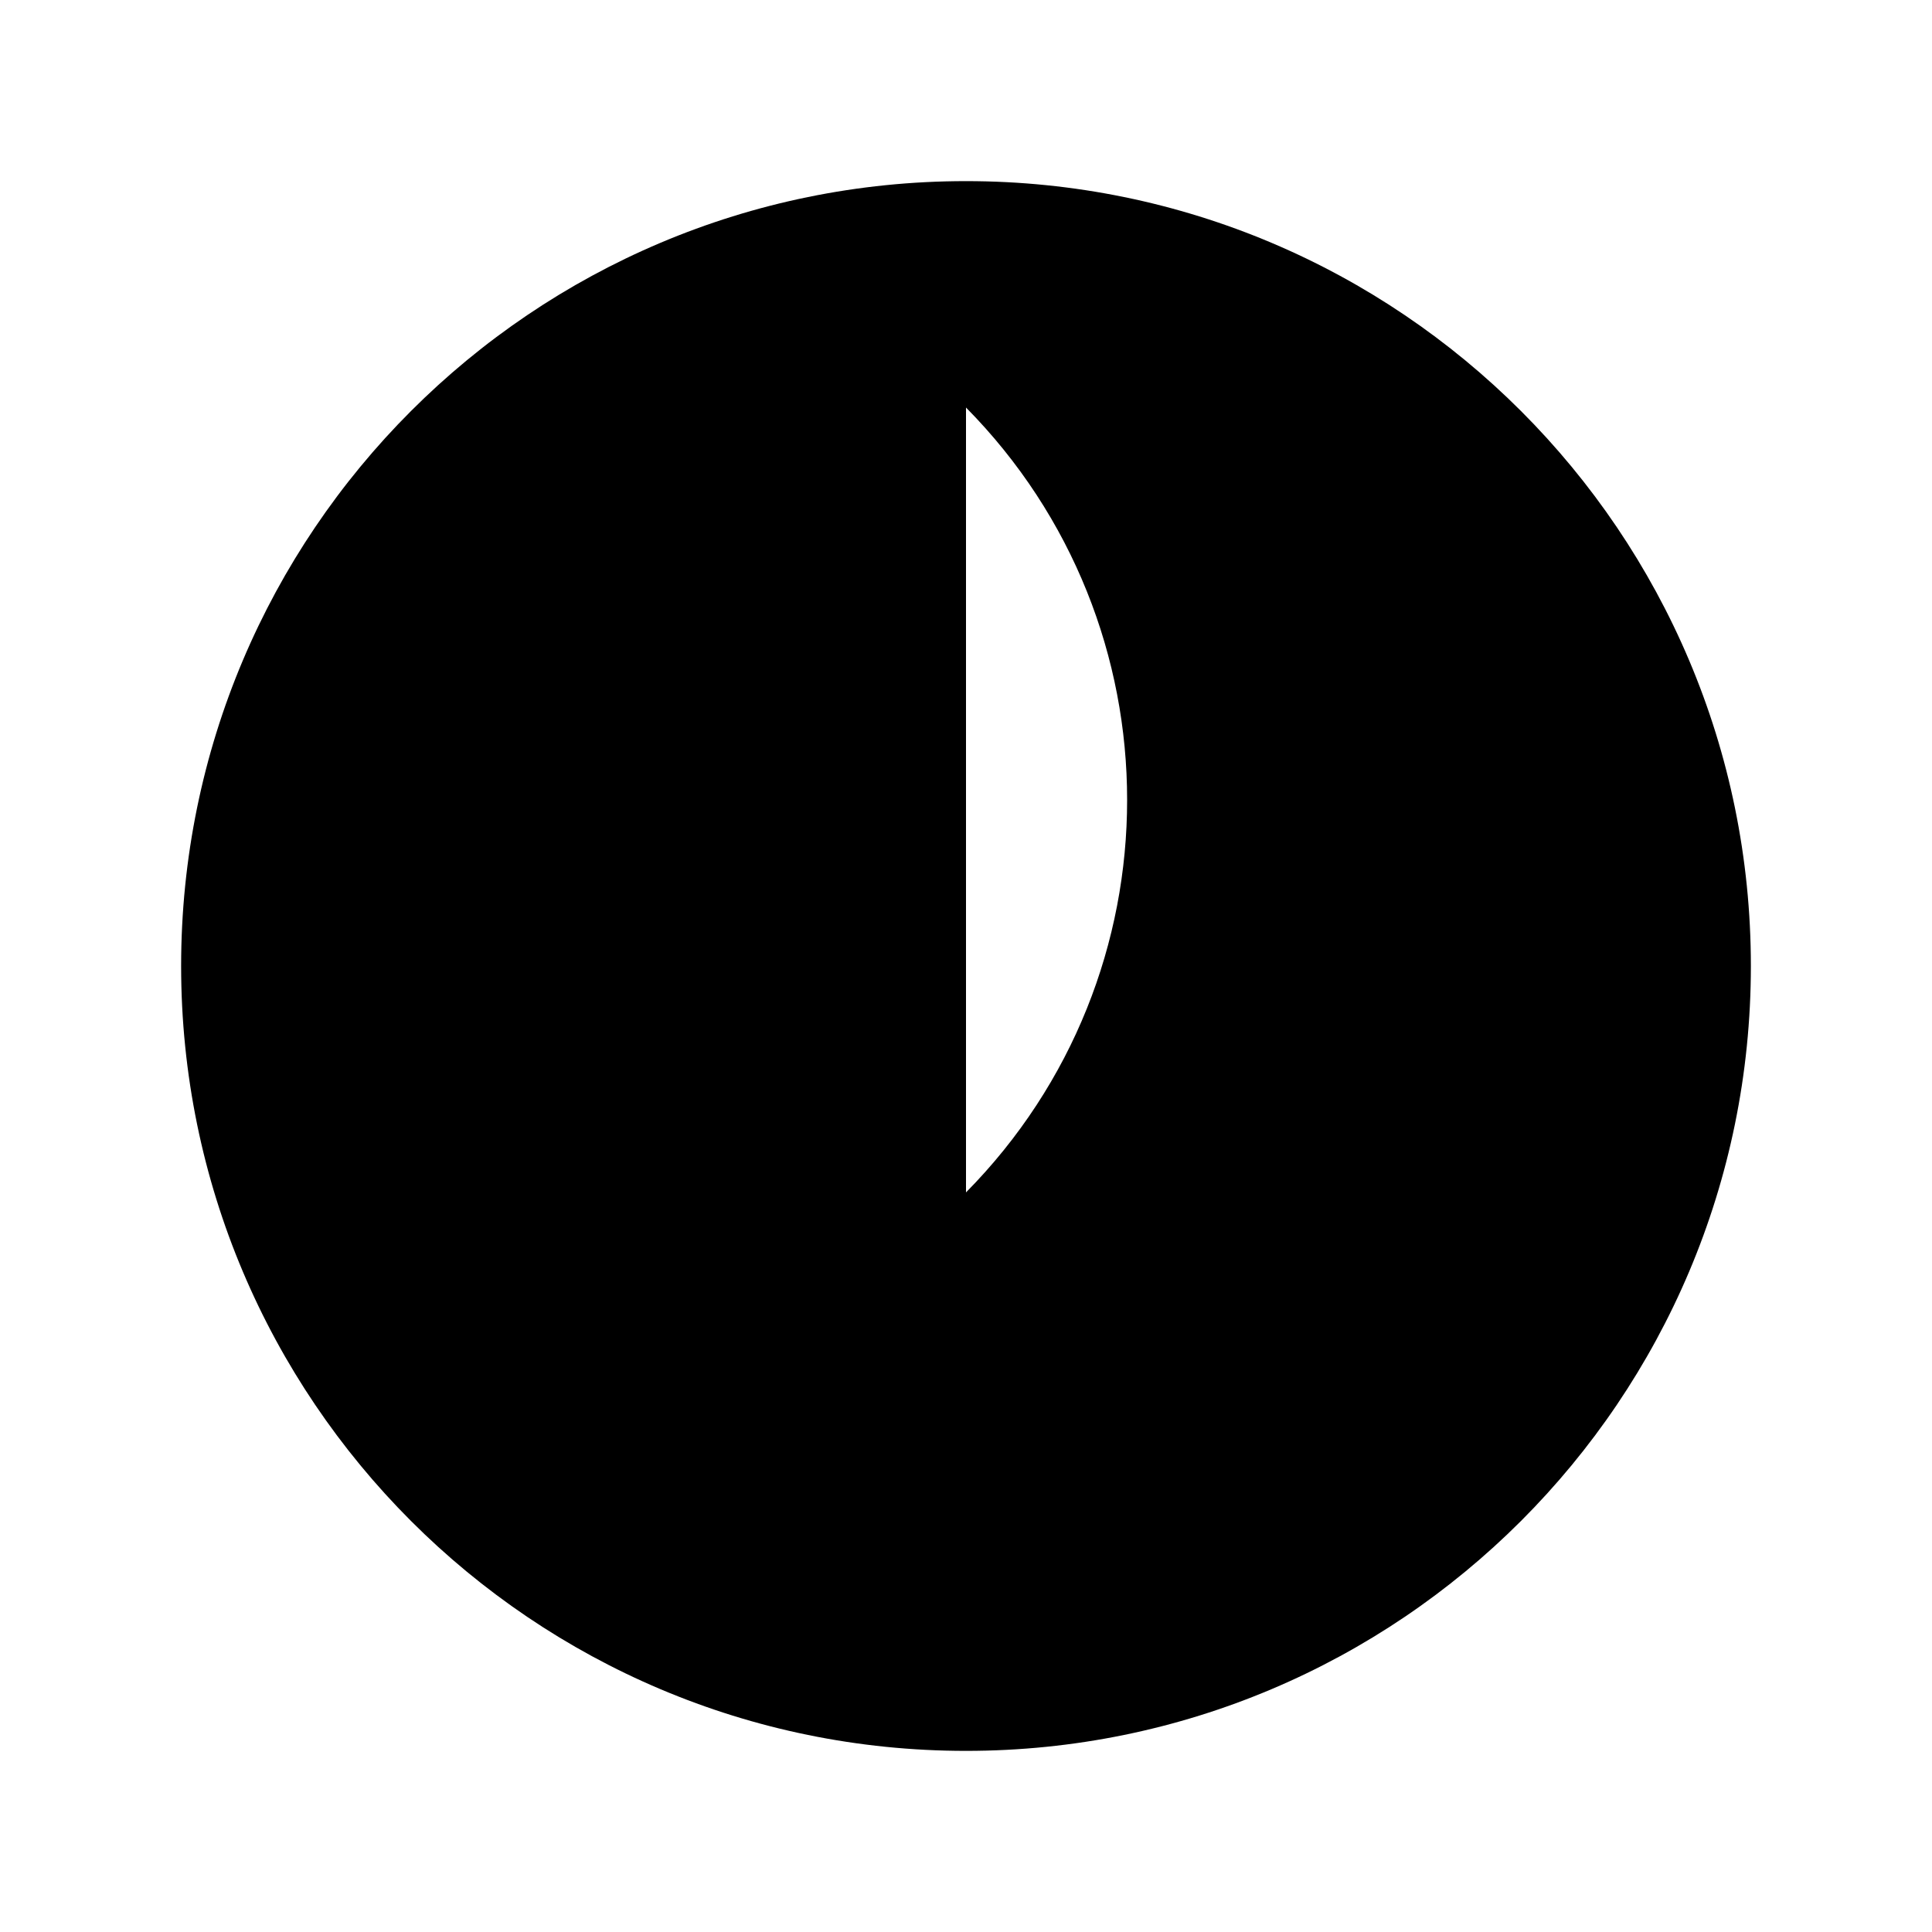
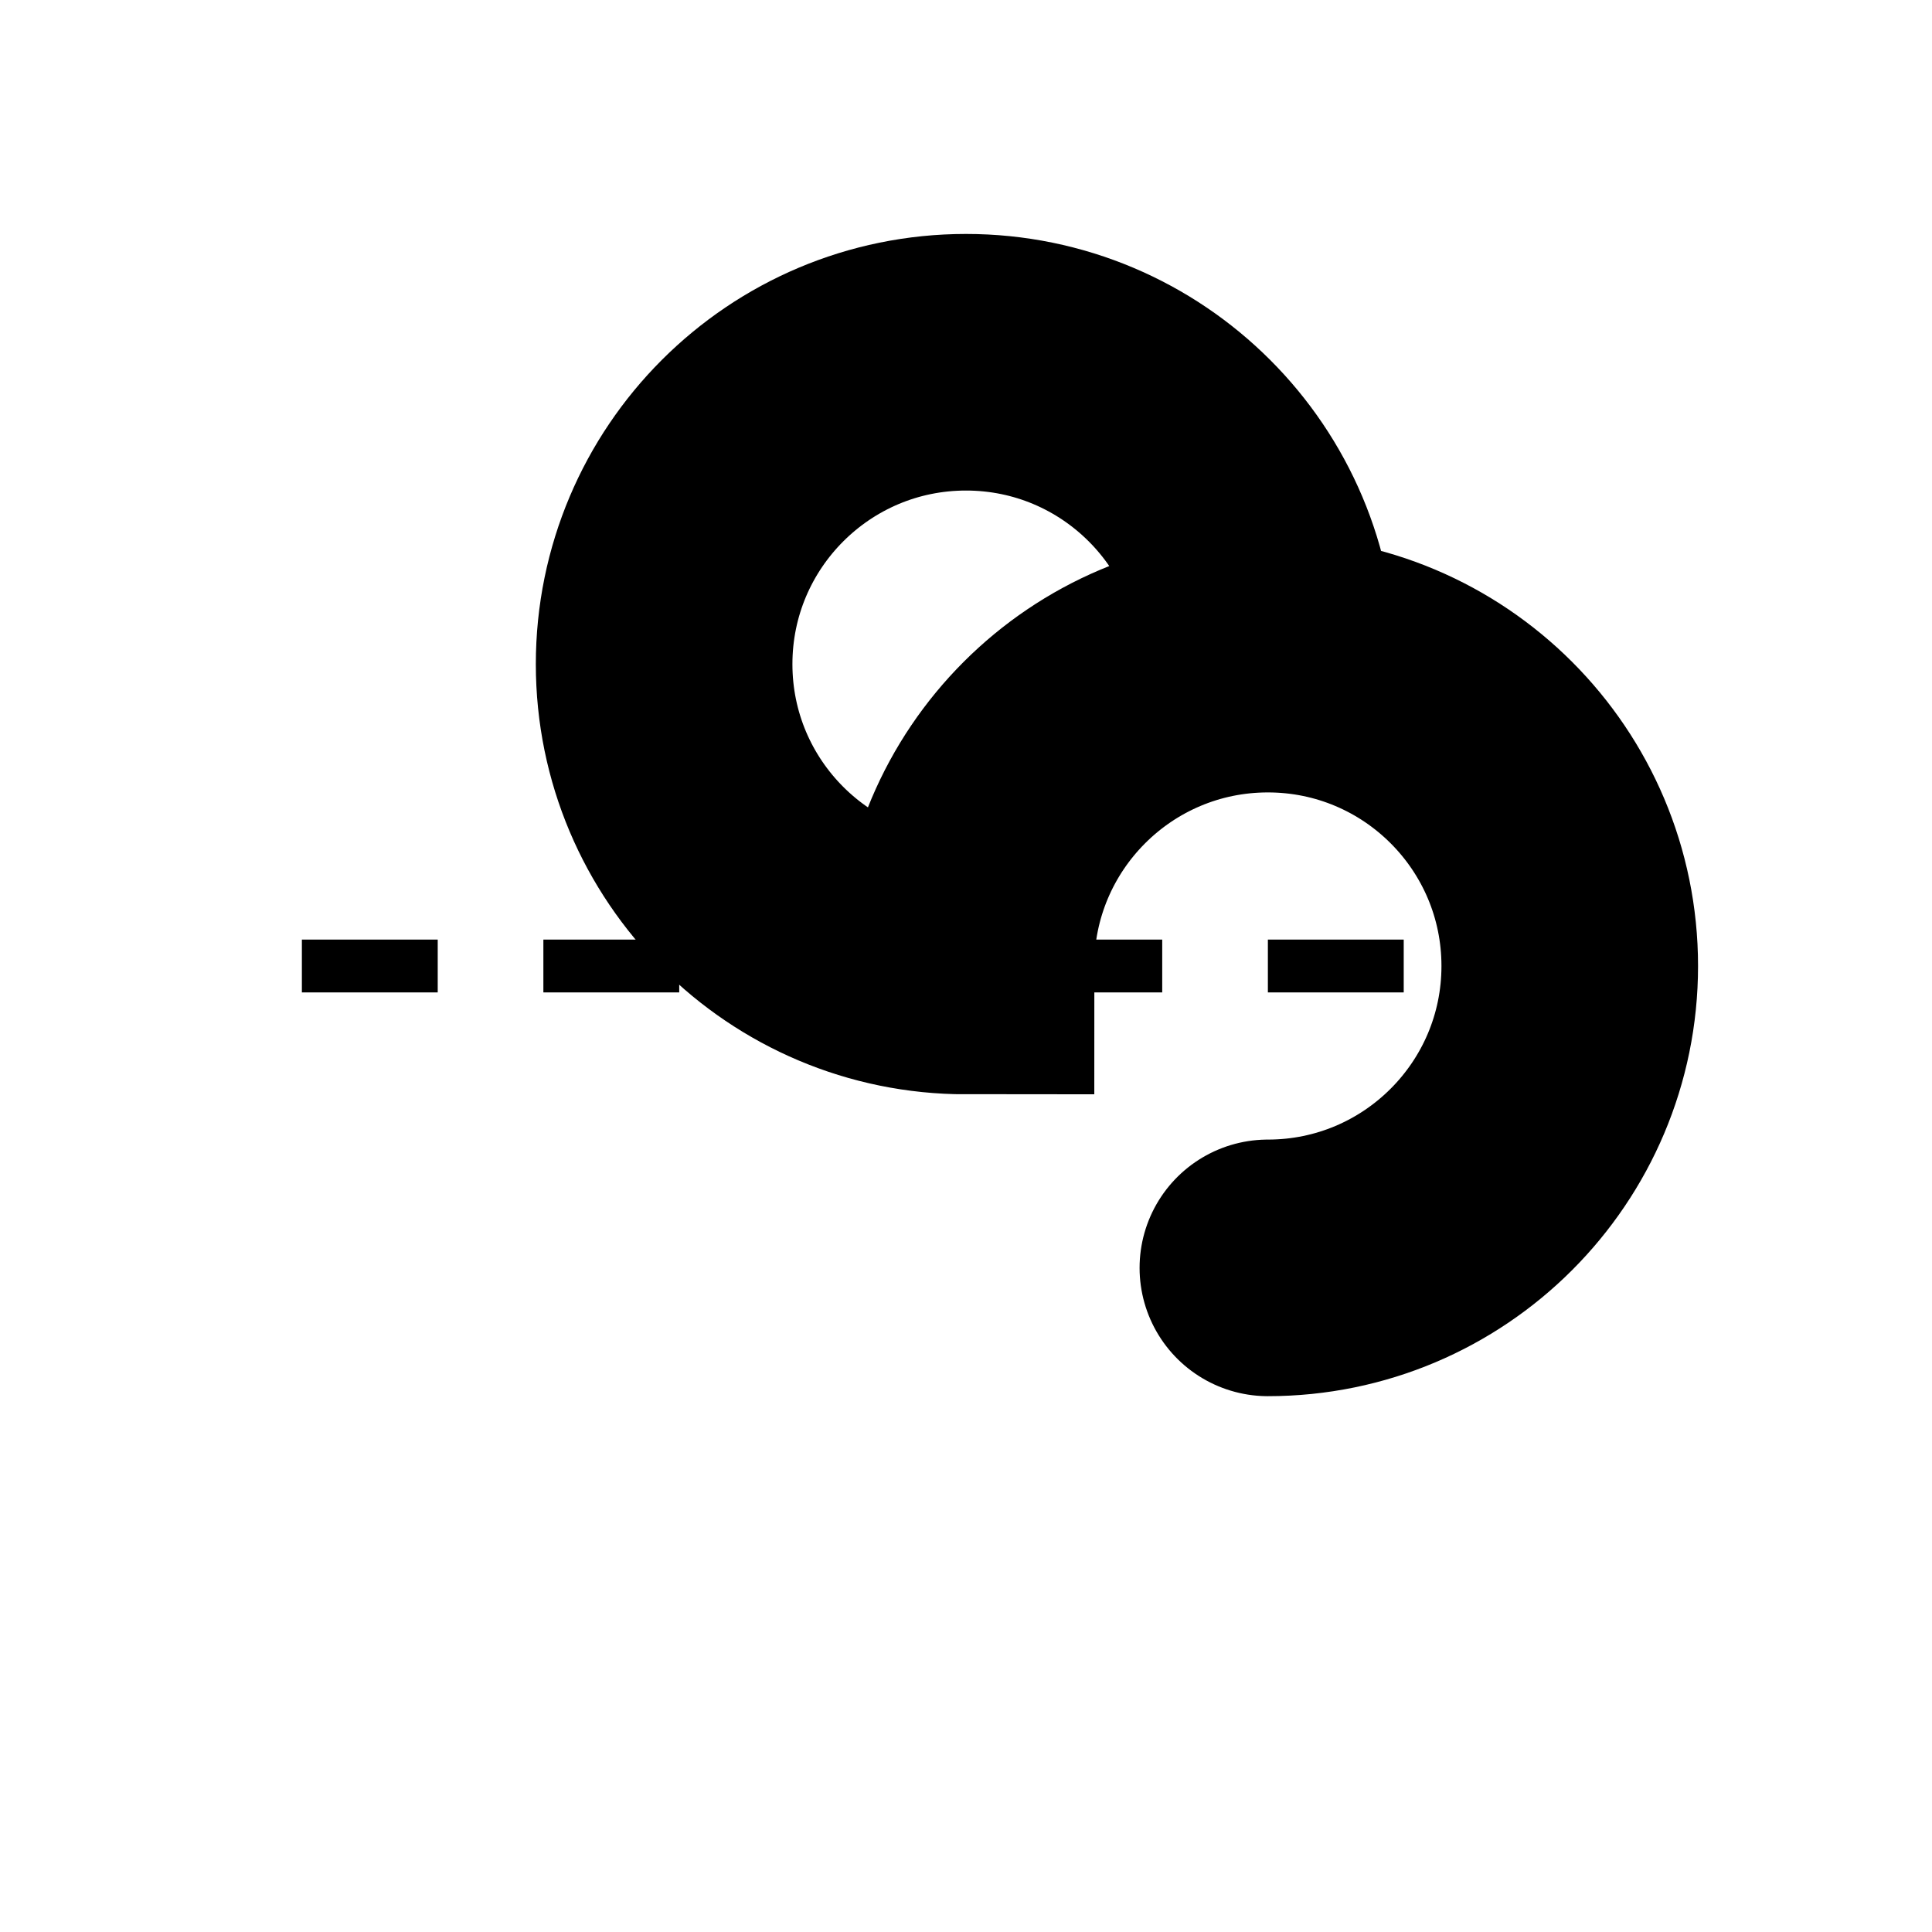
<svg xmlns="http://www.w3.org/2000/svg" width="256" height="256" viewBox="0 0 256 256">
-   <path fill="#000000" d="M128 24 A104 104 0 0 0 128 232 Z" />
-   <path fill="#000000" d="M128 24 A104 104 0 0 1 128 232 L128 158 A74 74 0 0 0 128 54 Z" />
+   <path d="M168 88 A40 40 0 1 0 128 128 A40 40 0 1 1 168 168" fill="none" stroke="#000000" stroke-width="34" stroke-linecap="round" />
+   <line x1="40" y1="128" x2="216" y2="128" stroke="#000000" stroke-width="7" stroke-dasharray="18 14" />
</svg>
